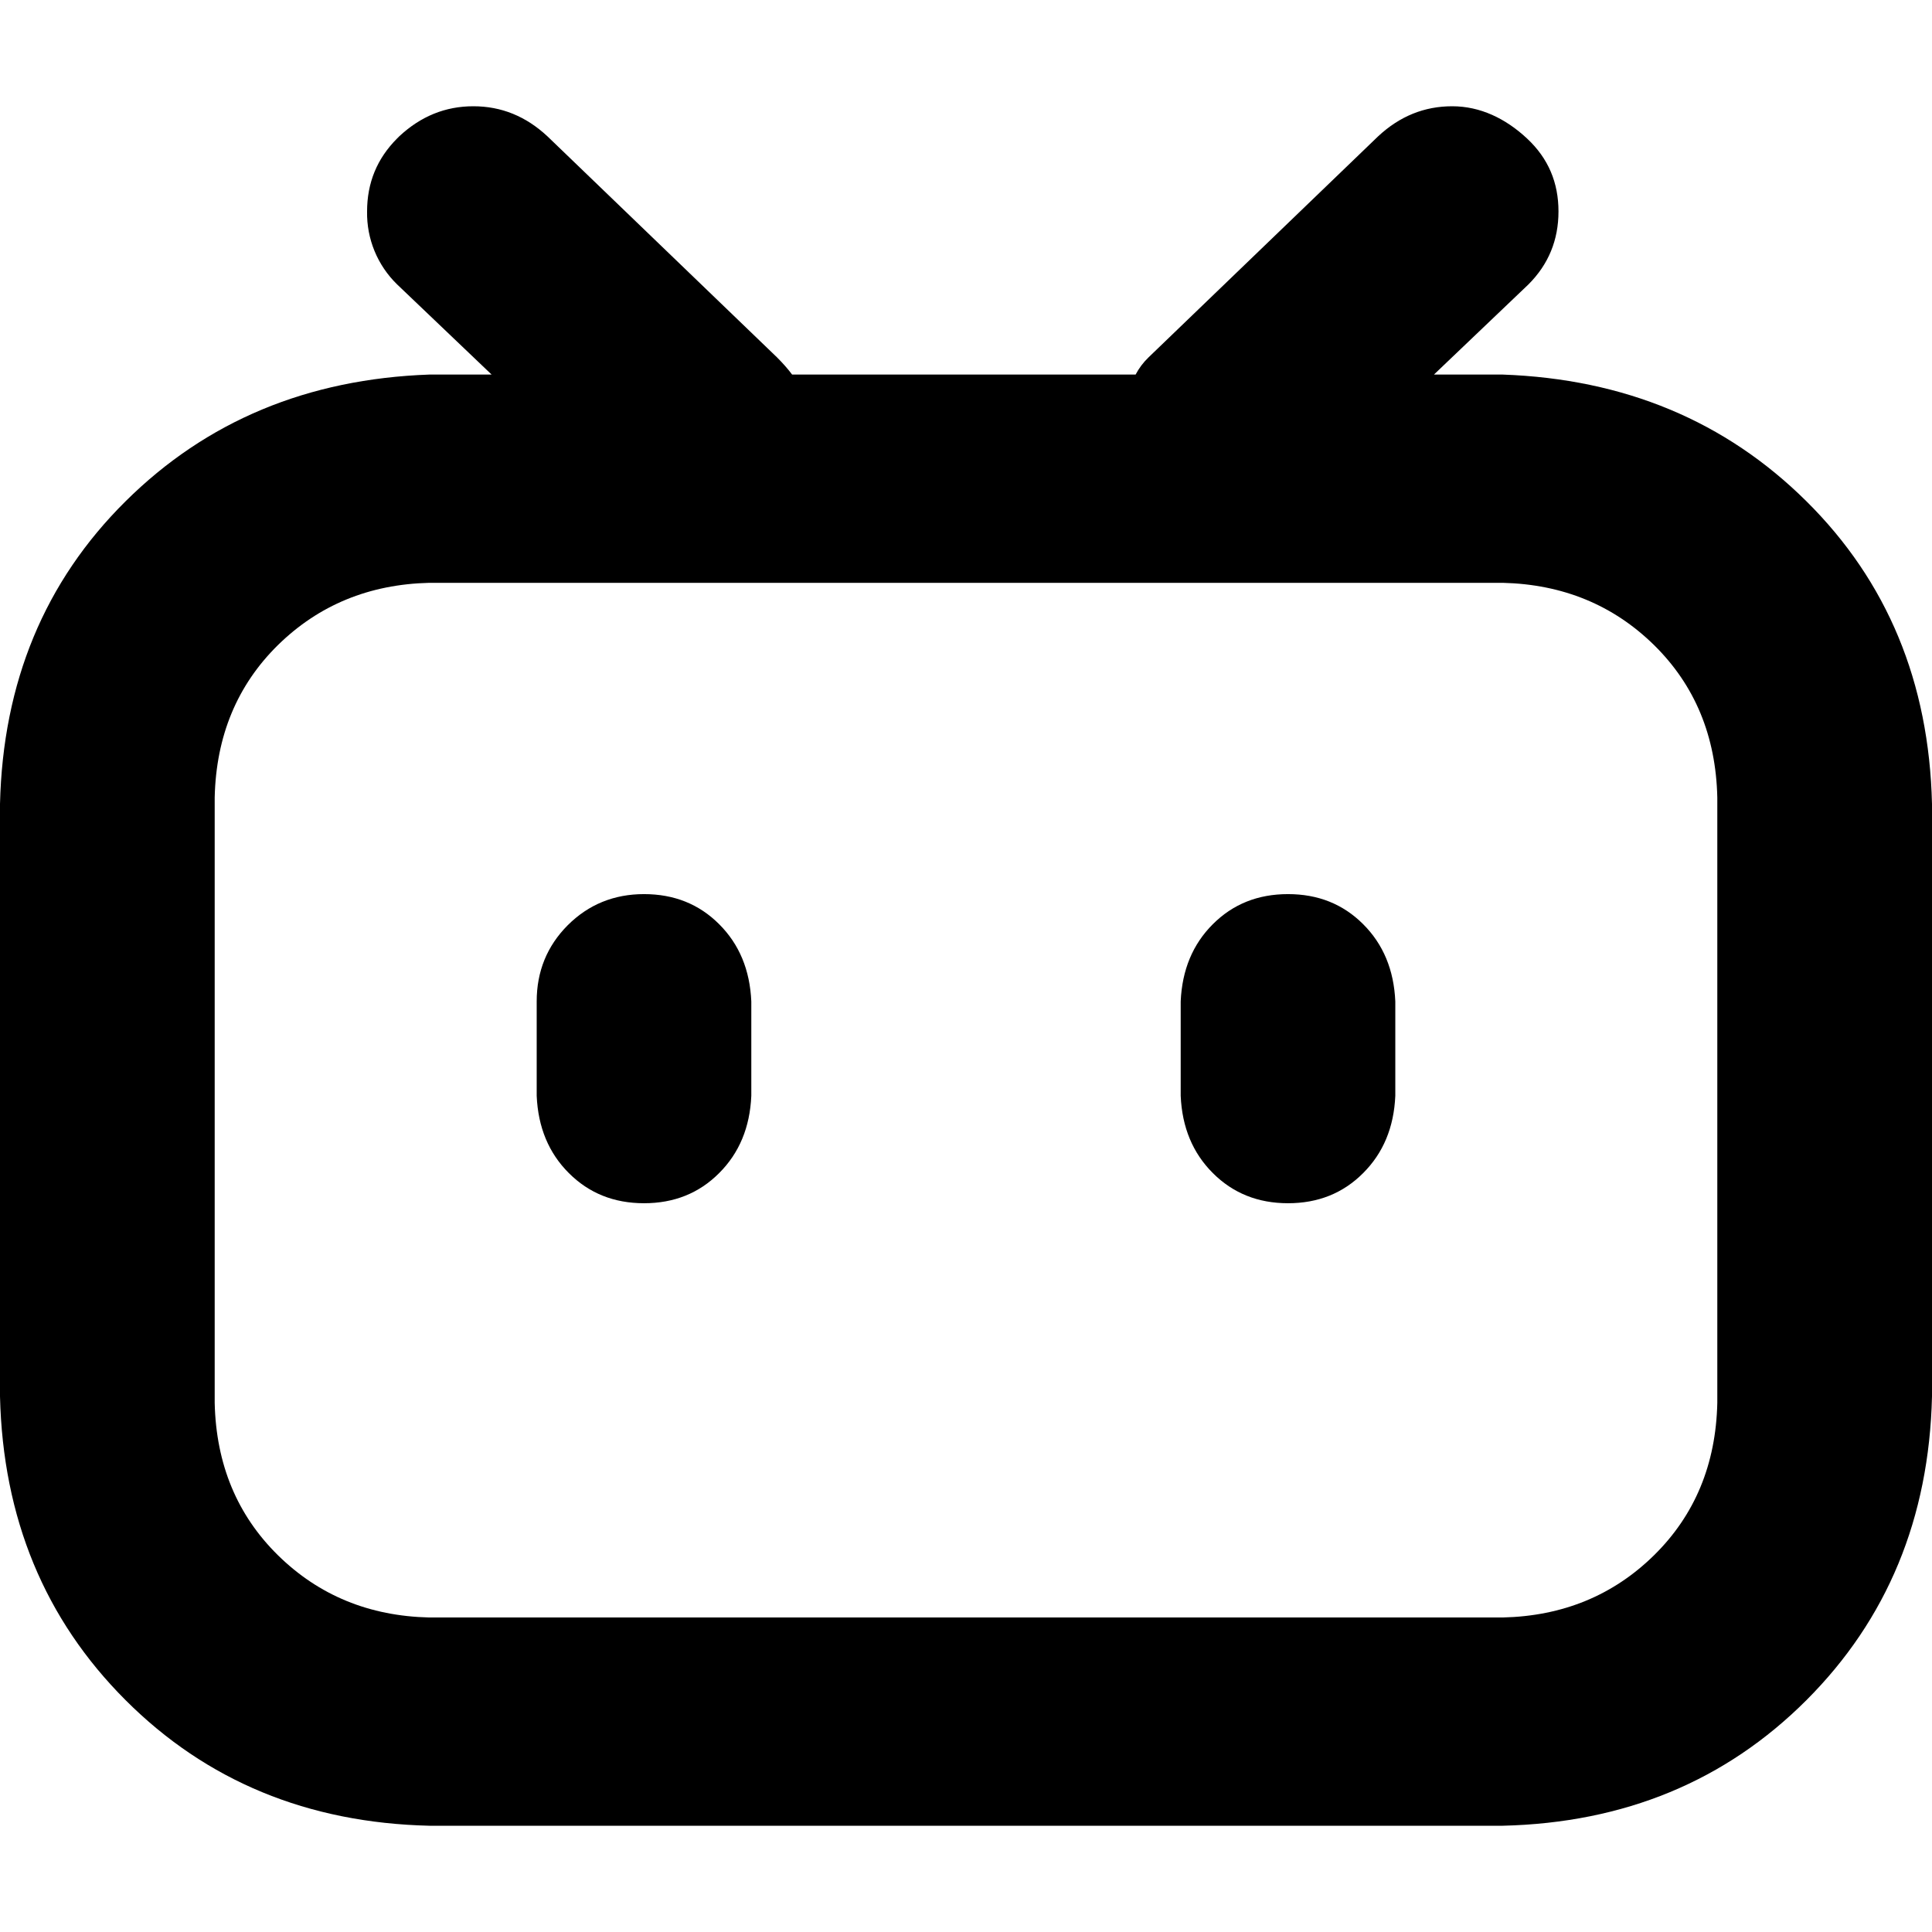
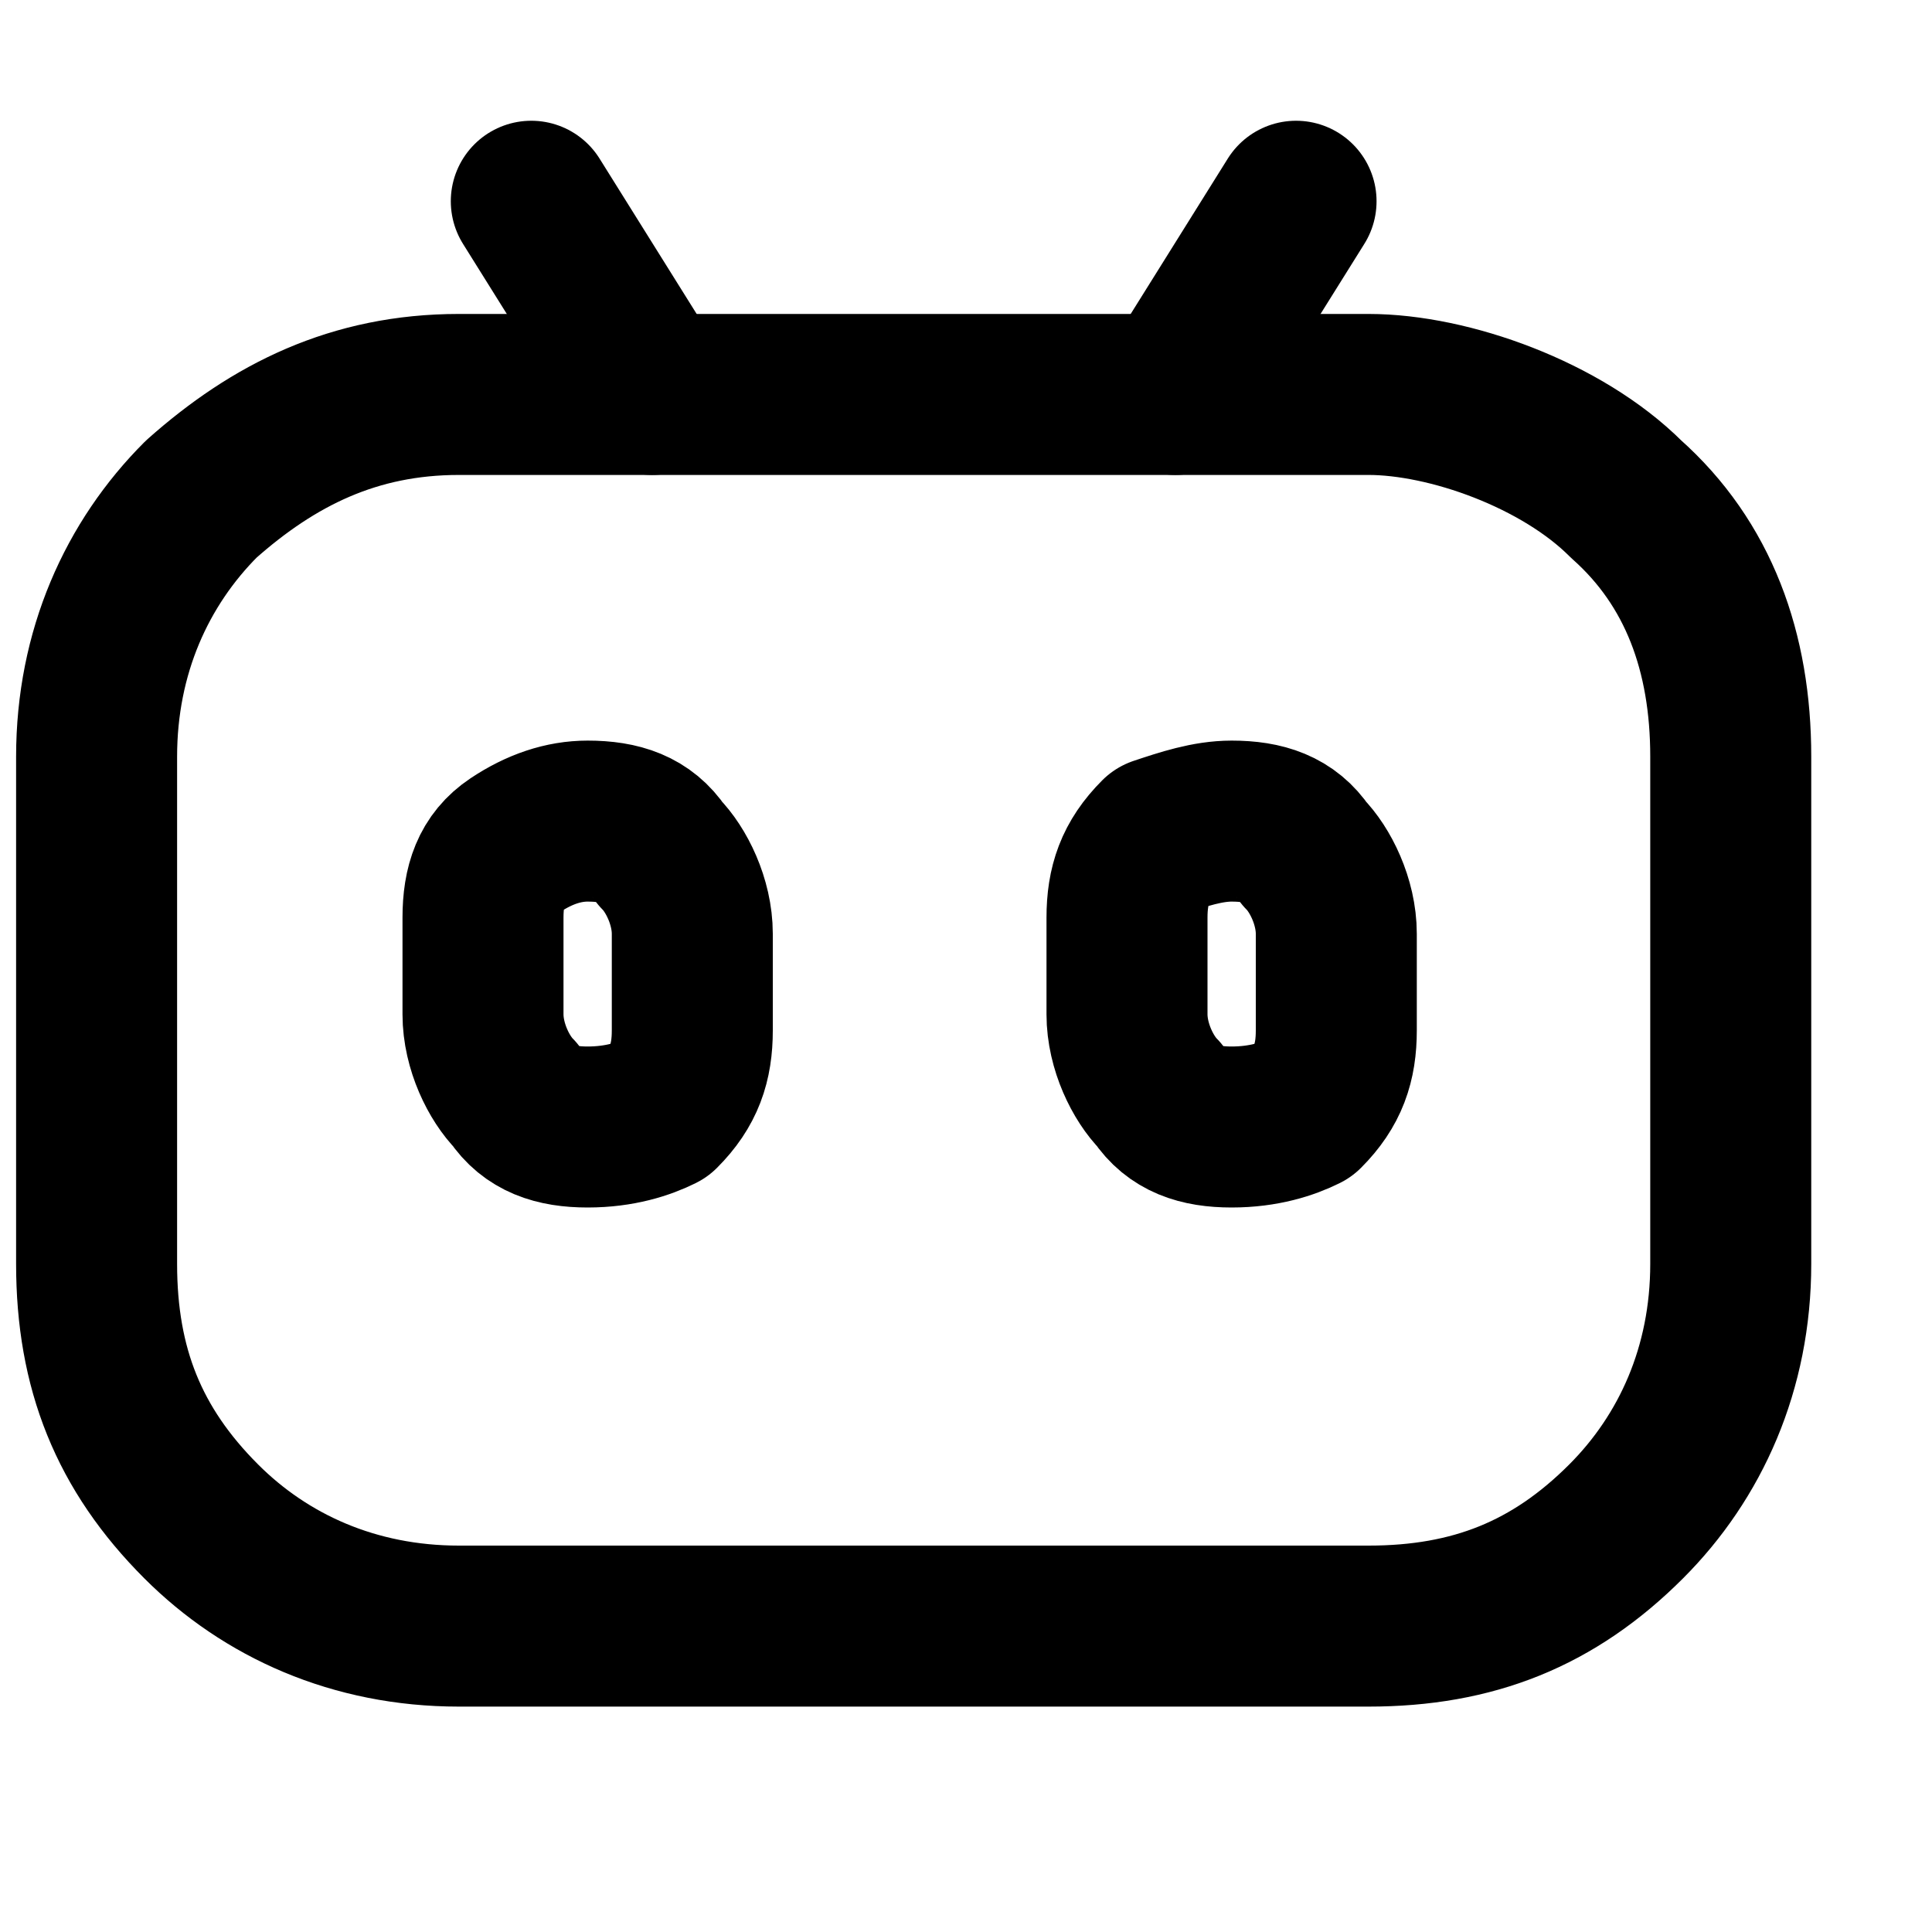
- <svg xmlns="http://www.w3.org/2000/svg" role="img" viewBox="0 0 24 24">
-   <path d="M17.813 4.653h.854c1.51.054 2.769.578 3.773 1.574 1.004.995 1.524 2.249 1.56 3.76v7.36c-.036 1.51-.556 2.769-1.56 3.773s-2.262 1.524-3.773 1.56H5.333c-1.51-.036-2.769-.556-3.773-1.56S.036 18.858 0 17.347v-7.36c.036-1.511.556-2.765 1.56-3.76 1.004-.996 2.262-1.52 3.773-1.574h.774l-1.174-1.12a1.234 1.234 0 0 1-.373-.906c0-.356.124-.658.373-.907l.027-.027c.267-.249.573-.373.92-.373.347 0 .653.124.92.373L9.653 4.44c.071.071.134.142.187.213h4.267a.836.836 0 0 1 .16-.213l2.853-2.747c.267-.249.573-.373.92-.373.347 0 .662.151.929.4.267.249.391.551.391.907 0 .355-.124.657-.373.906zM5.333 7.24c-.746.018-1.373.276-1.88.773-.506.498-.769 1.13-.786 1.894v7.52c.017.764.28 1.395.786 1.893.507.498 1.134.756 1.88.773h13.334c.746-.017 1.373-.275 1.88-.773.506-.498.769-1.129.786-1.893v-7.52c-.017-.765-.28-1.396-.786-1.894-.507-.497-1.134-.755-1.88-.773zM8 11.107c.373 0 .684.124.933.373.25.249.383.569.4.96v1.173c-.017.391-.15.711-.4.96-.249.25-.56.374-.933.374s-.684-.125-.933-.374c-.25-.249-.383-.569-.4-.96V12.44c0-.373.129-.689.386-.947.258-.257.574-.386.947-.386zm8 0c.373 0 .684.124.933.373.25.249.383.569.4.96v1.173c-.017.391-.15.711-.4.96-.249.25-.56.374-.933.374s-.684-.125-.933-.374c-.25-.249-.383-.569-.4-.96V12.44c.017-.391.15-.711.4-.96.249-.249.56-.373.933-.373Z" />
+ <svg xmlns="http://www.w3.org/2000/svg" version="1.1" x="0px" y="0px" viewBox="0 0 24 24" style="enable-background:new 0 0 24 24;" xml:space="preserve" stroke-width="2" stroke="currentColor" fill="none" stroke-linecap="round" stroke-linejoin="round" width="24" height="24">
+   <style type="text/css">
+ 	.st0{fill:none;}
+ </style>
+   <path class="st0" d="M6.5,4.9l1.6,0l1.5,0l3.6,0h3.2H17c1,0,2.4,0.5,3.2,1.3c0.9,0.8,1.3,1.9,1.3,3.2v6.3c0,1.3-0.5,2.4-1.3,3.2  c-0.9,0.9-1.9,1.3-3.2,1.3H5.7c-1.3,0-2.4-0.5-3.2-1.3c-0.9-0.9-1.3-1.9-1.3-3.2V9.4c0-1.3,0.5-2.4,1.3-3.2c0.9-0.8,1.9-1.3,3.2-1.3  L6.5,4.9 M7.3,10.2c0.4,0,0.7,0.1,0.9,0.4c0.2,0.2,0.4,0.6,0.4,1v1.2c0,0.4-0.1,0.7-0.4,1C8,13.9,7.7,14,7.3,14s-0.7-0.1-0.9-0.4  c-0.2-0.2-0.4-0.6-0.4-1v-1.2c0-0.4,0.1-0.7,0.4-0.9C6.7,10.3,7,10.2,7.3,10.2z M15.3,10.2c0.4,0,0.7,0.1,0.9,0.4  c0.2,0.2,0.4,0.6,0.4,1v1.2c0,0.4-0.1,0.7-0.4,1C16,13.9,15.7,14,15.3,14s-0.7-0.1-0.9-0.4c-0.2-0.2-0.4-0.6-0.4-1v-1.2  c0-0.4,0.1-0.7,0.4-1C14.7,10.3,15,10.2,15.3,10.2z" />
+   <path class="st0" d="M6.6,2.5l1.5,2.4L6.6,2.5z" />
+   <line class="st0" x1="16.1" y1="2.5" x2="14.6" y2="4.9" />
</svg>
